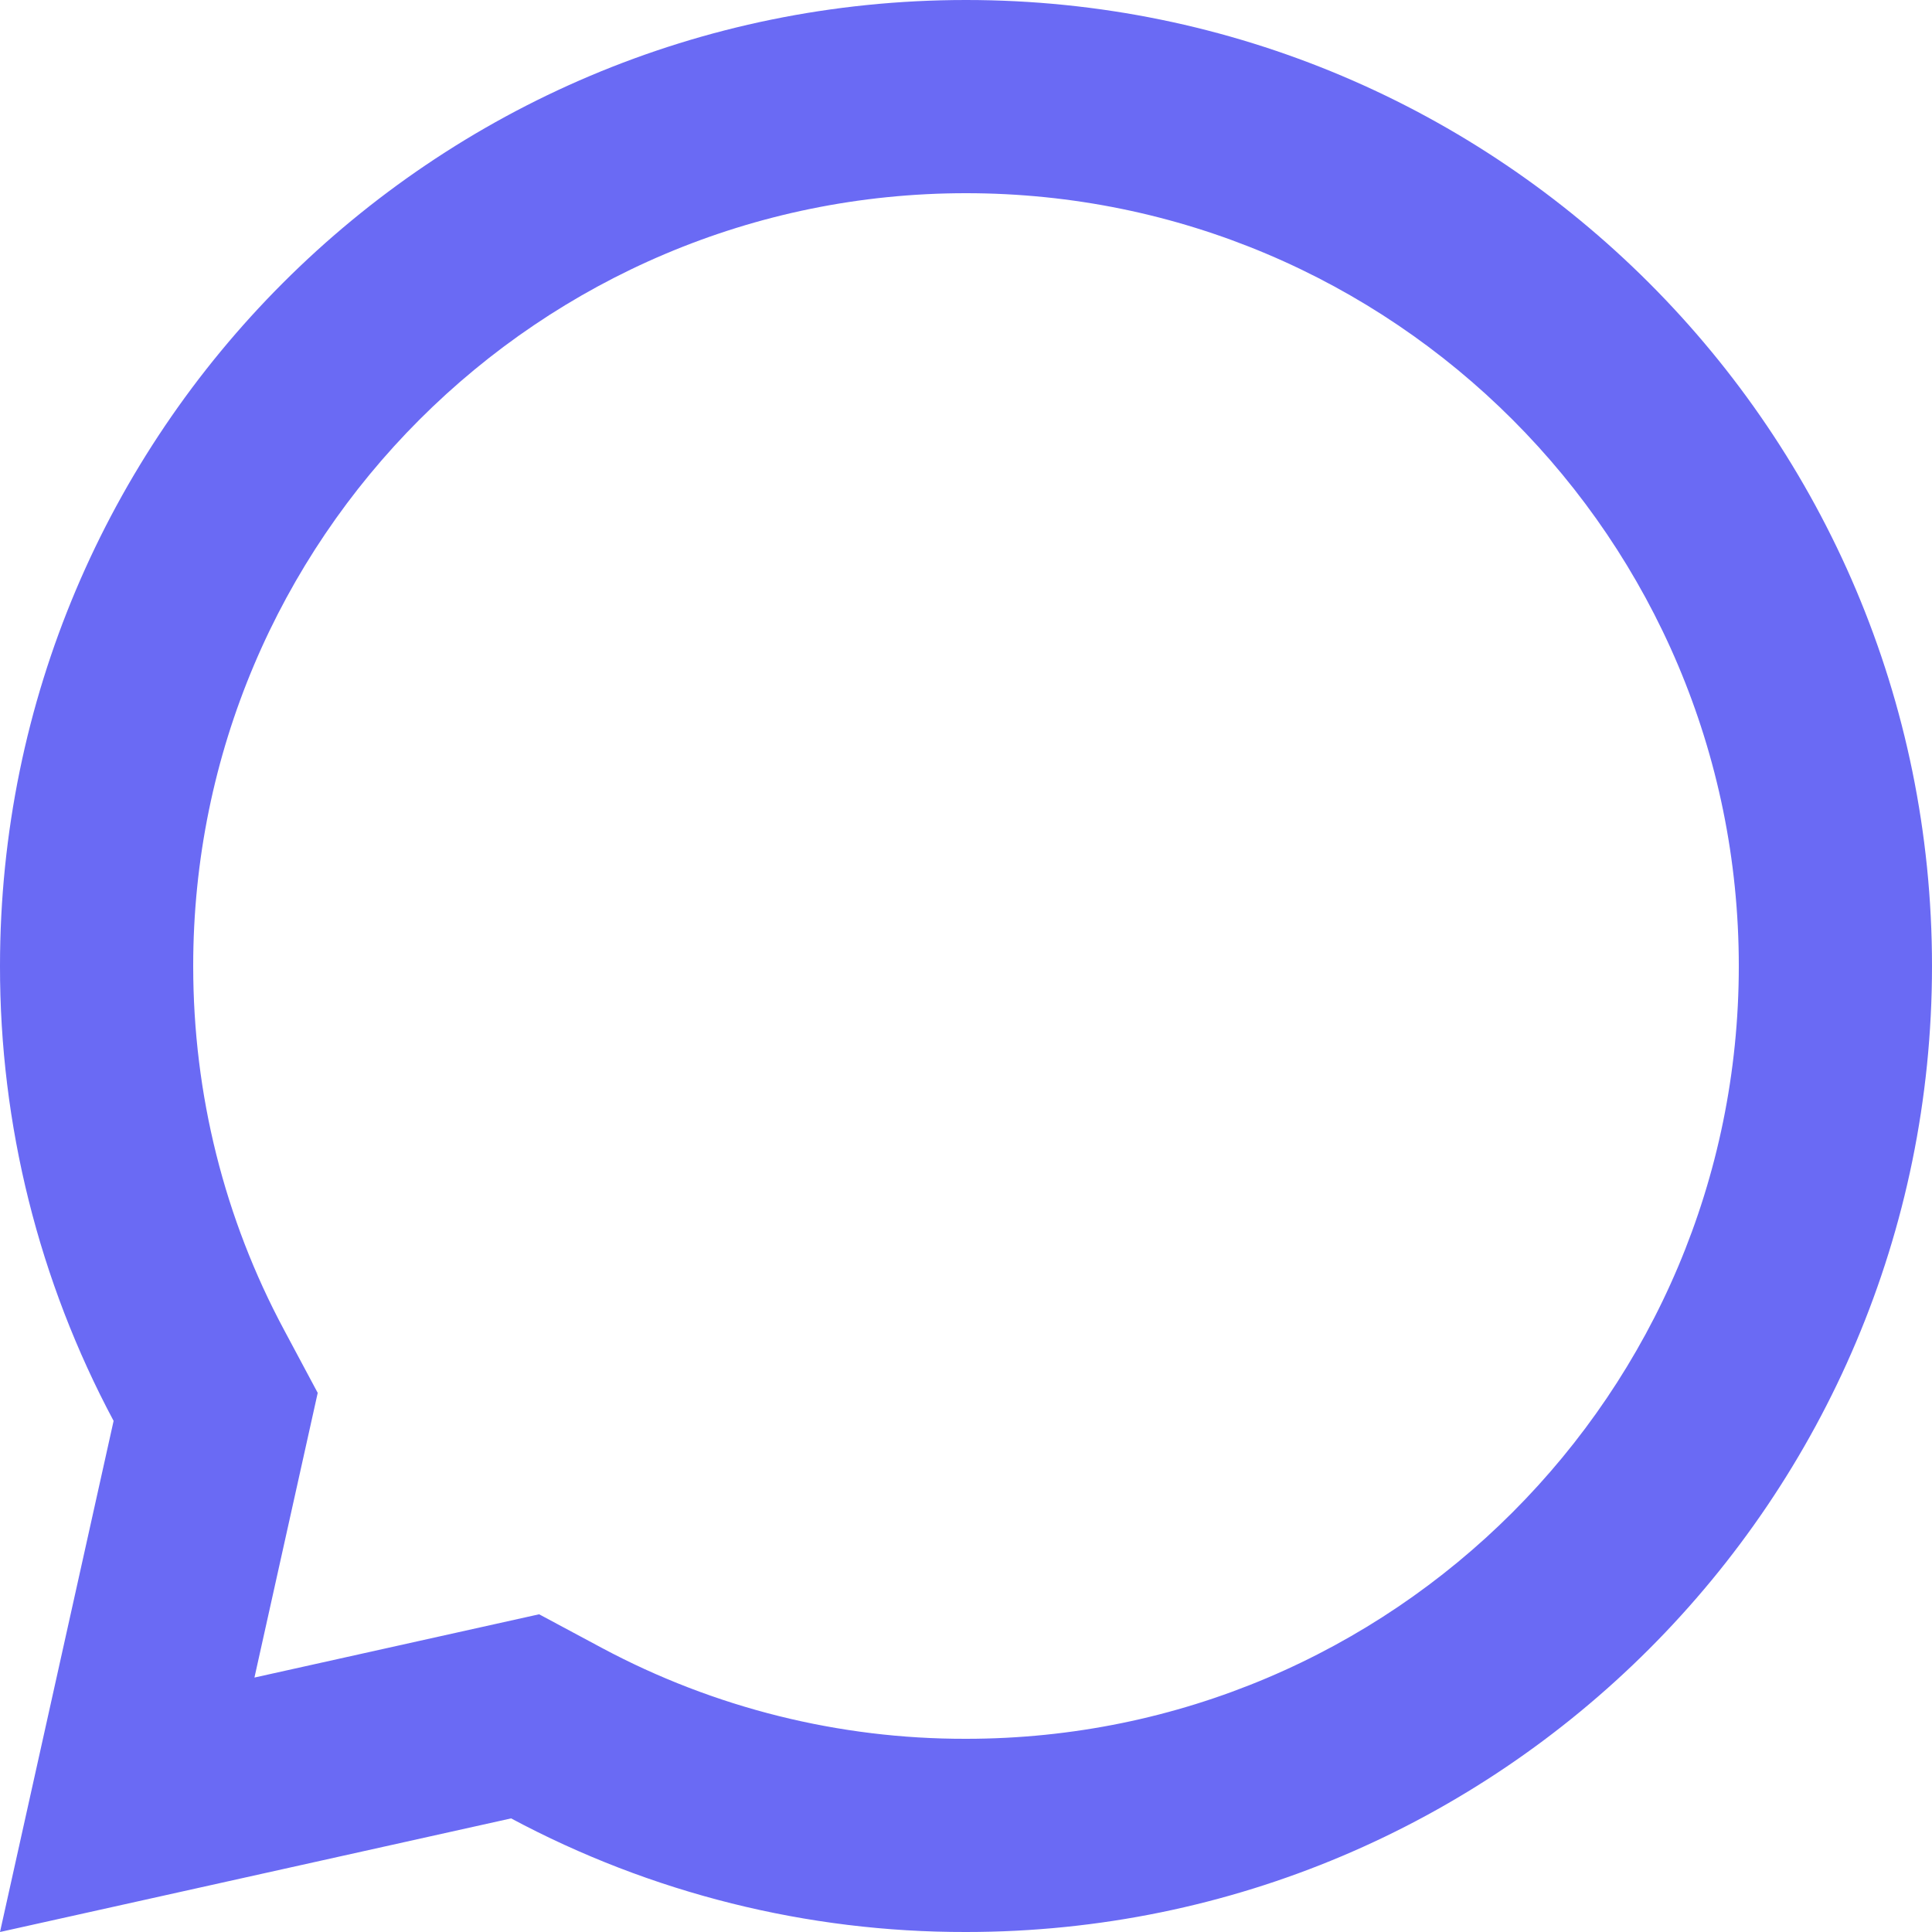
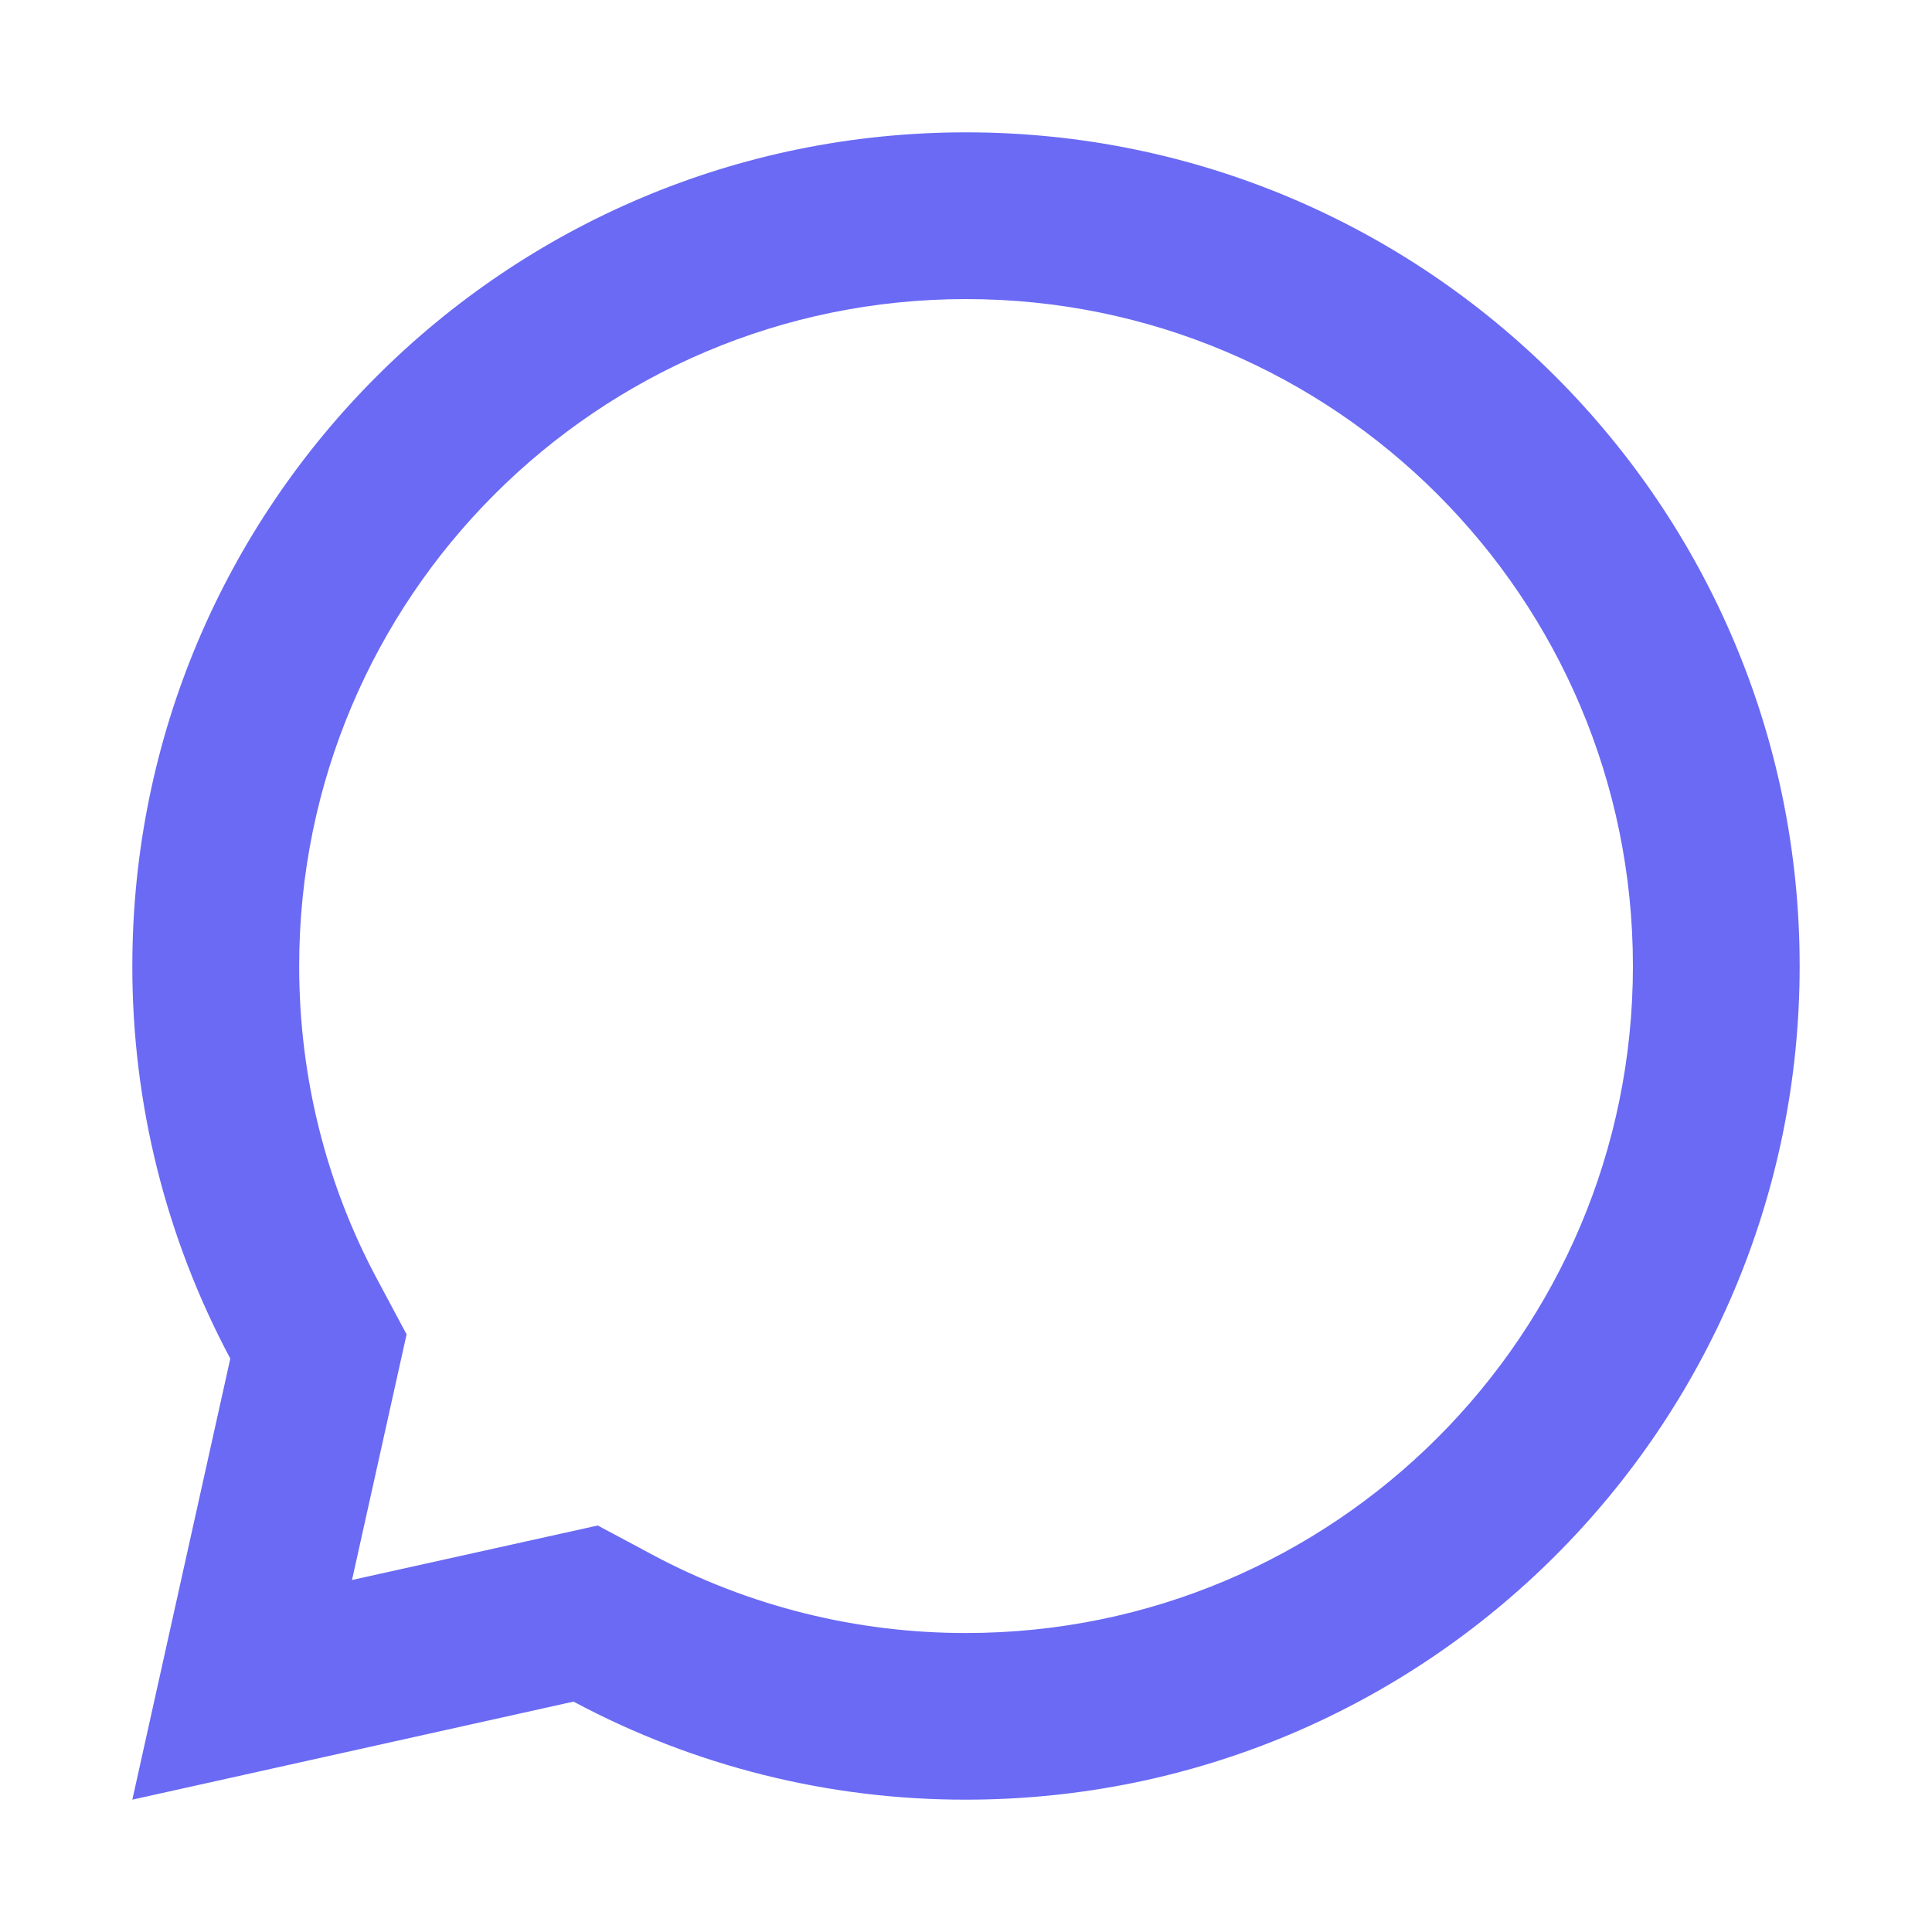
- <svg xmlns="http://www.w3.org/2000/svg" width="20" height="20" viewBox="0 0 20 20" fill="none">
-   <path fill-rule="evenodd" clip-rule="evenodd" d="M10 0C15.523 0 20 4.477 20 10C20 15.523 15.523 20 10 20C8.357 20.003 6.74 19.599 5.291 18.824L-1.17042e-05 20L1.176 14.709C0.402 13.26 -0.002 11.643 -1.17042e-05 10C-1.17042e-05 4.477 4.477 0 10 0ZM10 2C5.582 2 2 5.582 2 10C2 11.334 2.325 12.618 2.94 13.766L3.289 14.419L2.634 17.366L5.581 16.711L6.234 17.061C7.393 17.68 8.686 18.003 10 18C14.418 18 18 14.418 18 10C18 5.582 14.418 2 10 2Z" fill="#6A6AF4" />
+ <svg xmlns="http://www.w3.org/2000/svg" version="1.1" id="Calque_1" width="20px" height="20px" viewBox="0 0 20 20" enable-background="new 0 0 20 20">
+   <path fill="#6A6AF4" d="M10,1.37c4.767,0,8.63,3.864,8.63,8.63c0,4.767-3.863,8.63-8.63,8.63c-1.418,0.002-2.813-0.346-4.063-1.015  L1.37,18.63l1.014-4.566C1.716,12.813,1.368,11.418,1.37,10C1.37,5.234,5.233,1.37,10,1.37z M10,3.096  c-3.813,0-6.903,3.091-6.903,6.904c0,1.151,0.279,2.26,0.811,3.25l0.301,0.563l-0.565,2.543l2.544-0.564l0.563,0.301  c0.999,0.535,2.116,0.813,3.249,0.812c3.813,0,6.904-3.092,6.904-6.904C16.904,6.187,13.813,3.096,10,3.096z" />
</svg>
